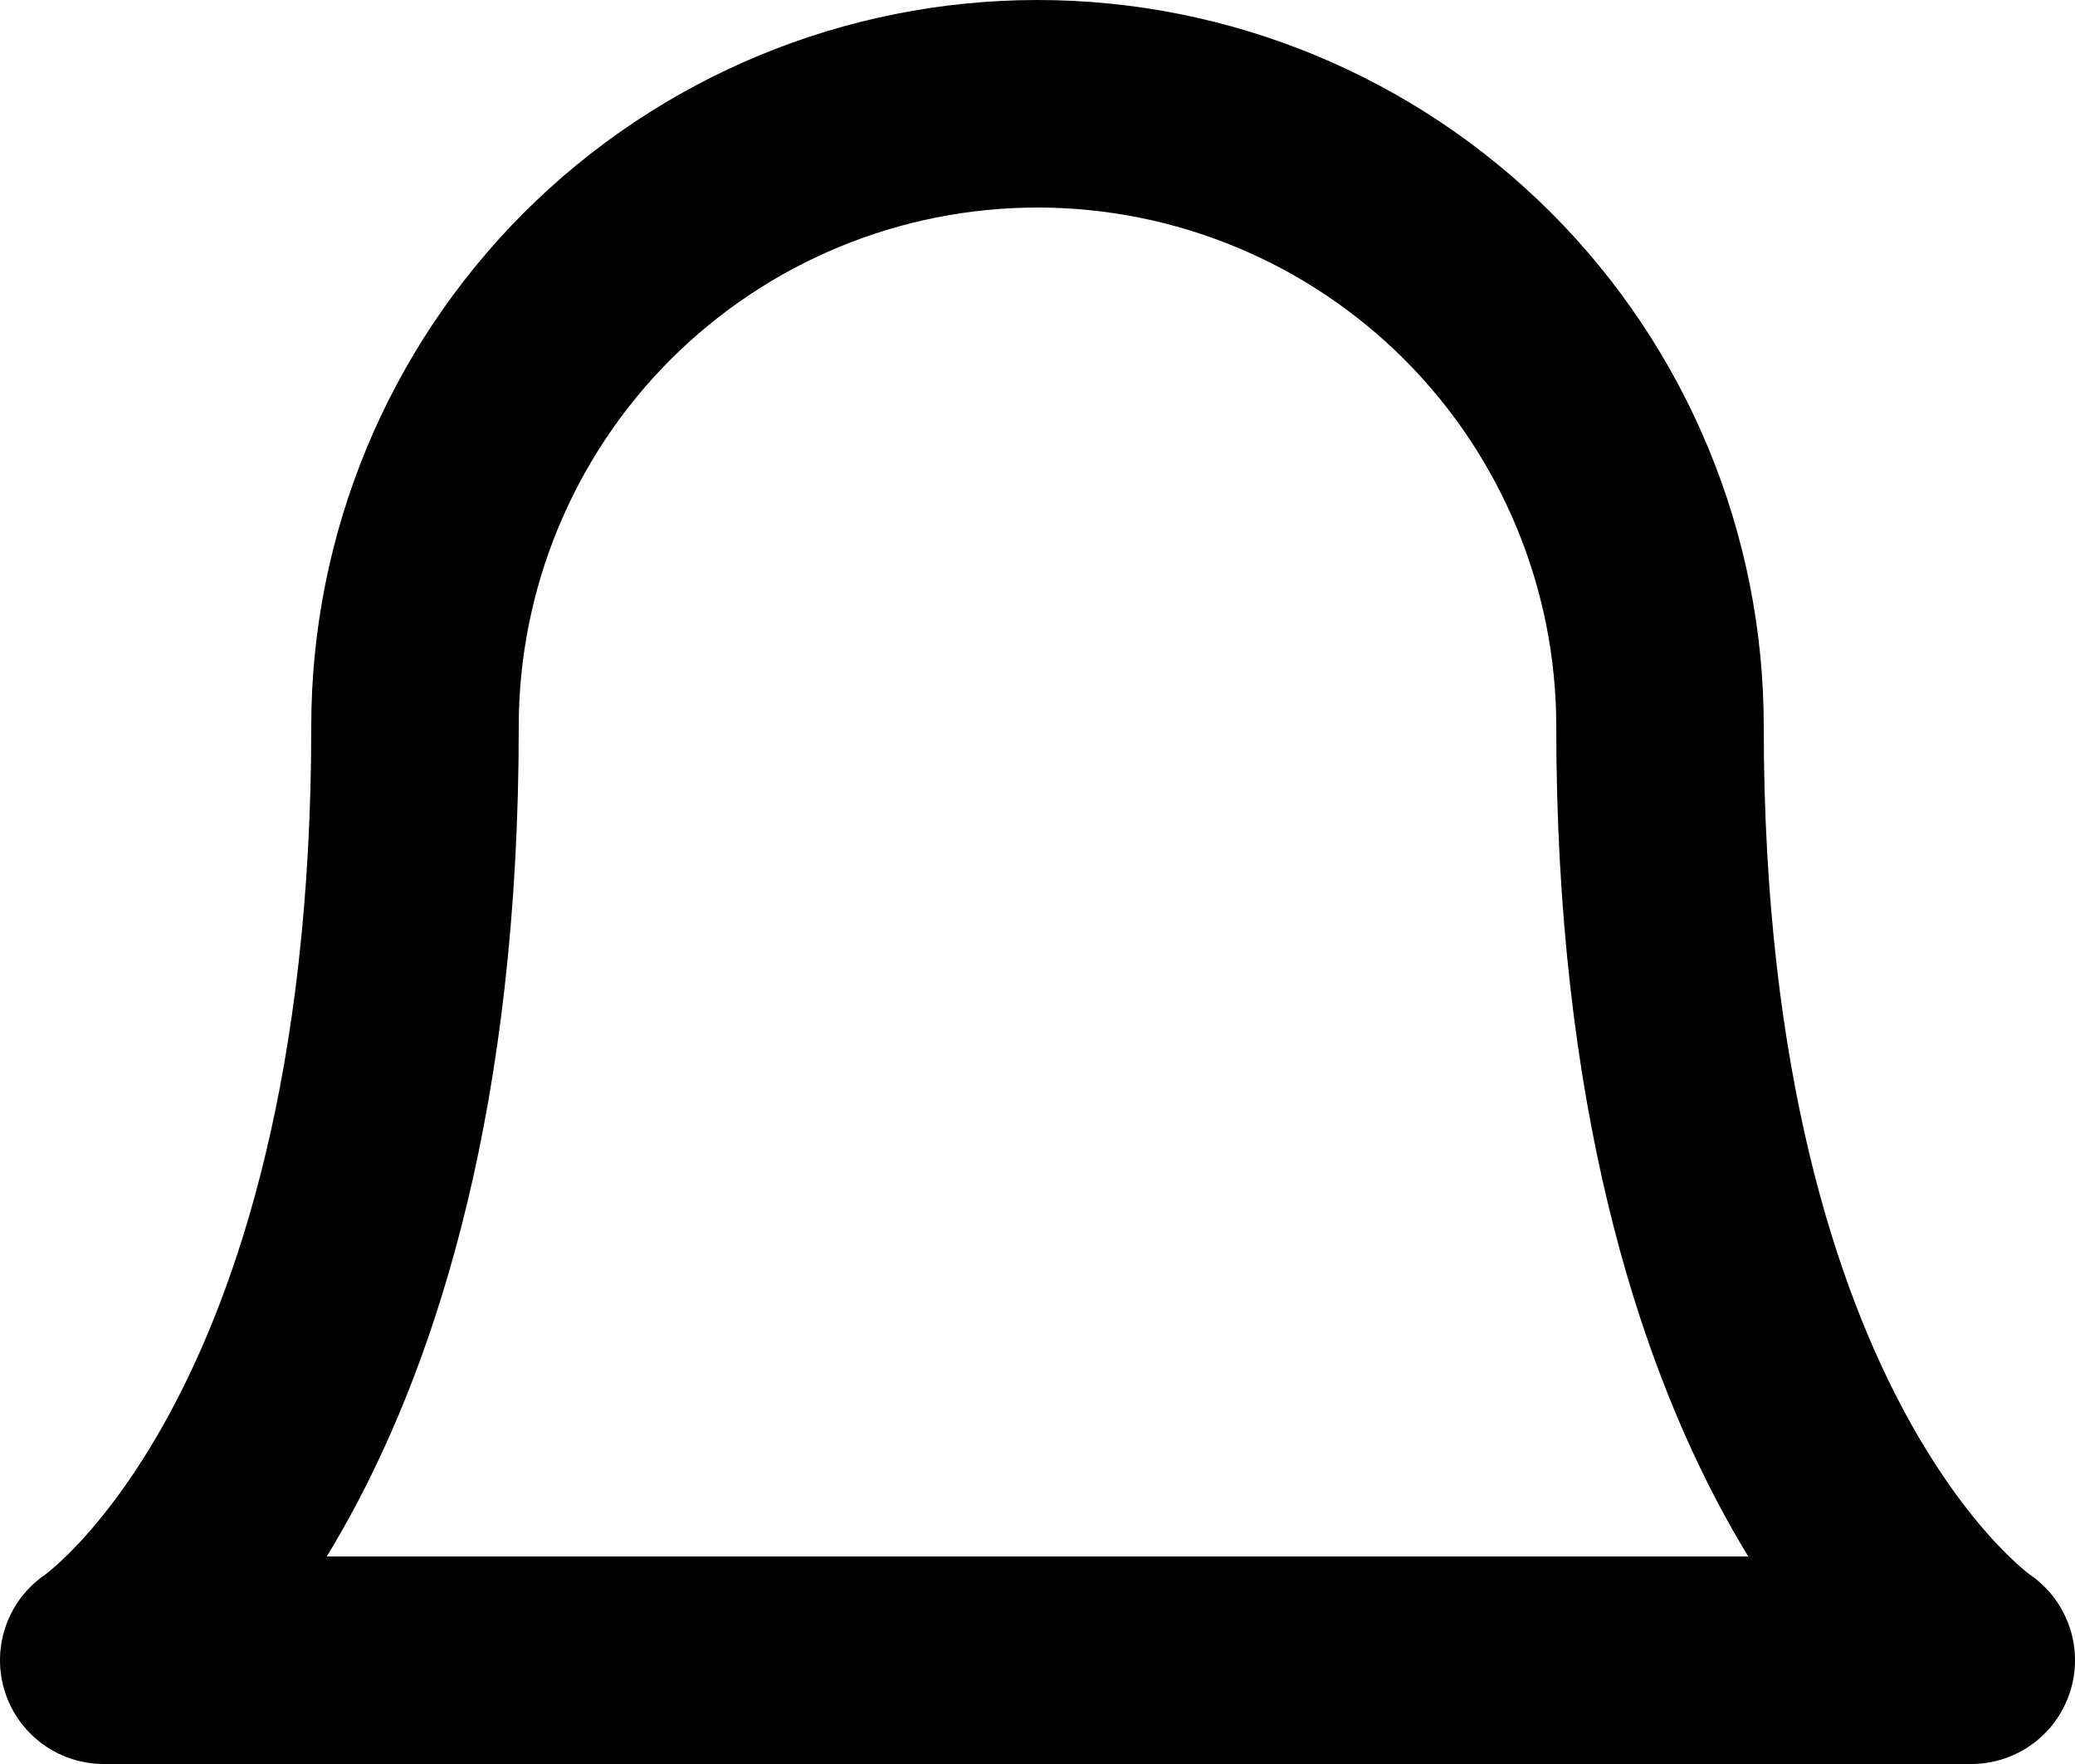
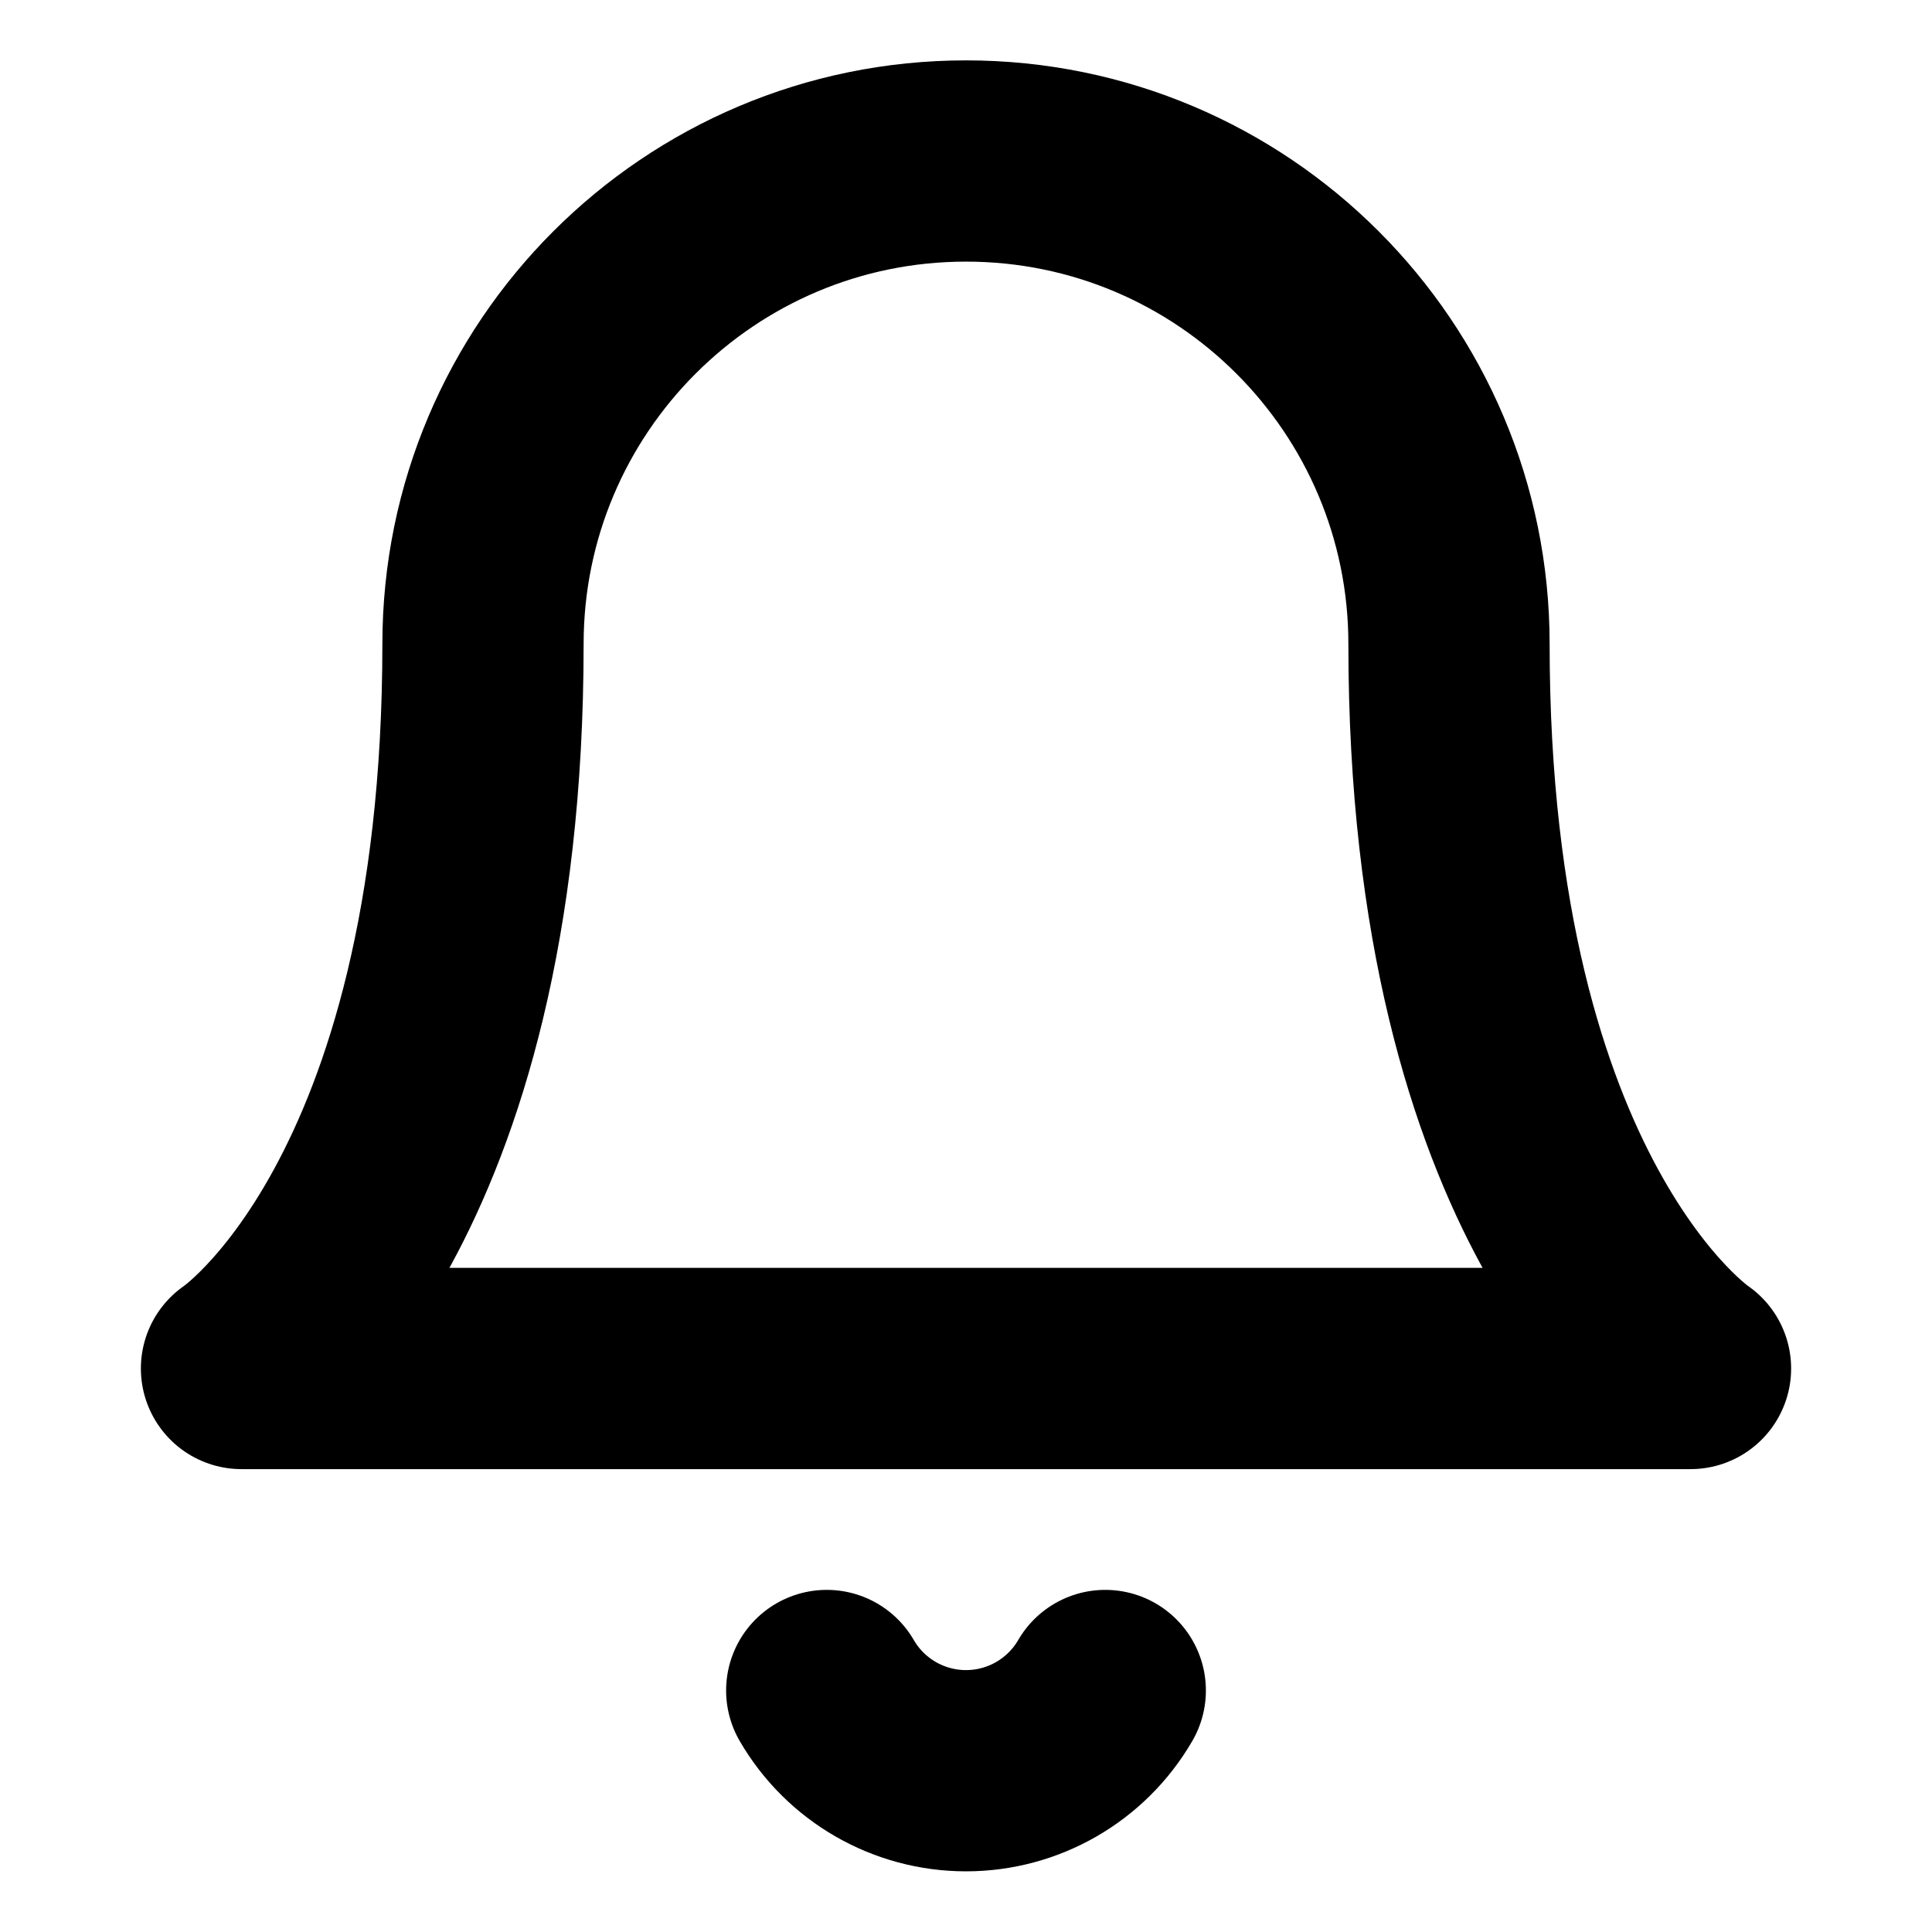
- <svg xmlns="http://www.w3.org/2000/svg" width="20" height="17" viewBox="0 0 20 17" fill="none">
-   <path d="M16 7C16 5.409 15.368 3.883 14.243 2.757C13.117 1.632 11.591 1 10 1C8.409 1 6.883 1.632 5.757 2.757C4.632 3.883 4 5.409 4 7C4 14 1 16 1 16H19C19 16 16 14 16 7Z" stroke="black" stroke-width="2" stroke-linecap="round" stroke-linejoin="round" />
+ <svg xmlns="http://www.w3.org/2000/svg" width="24" height="24" fill="none" stroke="#000000" stroke-linecap="round" stroke-linejoin="round" stroke-width="2.5" viewBox="0 0 24 24">
+   <path d="M18 8A6 6 0 0 0 6 8c0 7-3 9-3 9h18s-3-2-3-9" />
+   <path d="M13.73 21a2 2 0 0 1-3.46 0" />
</svg>
